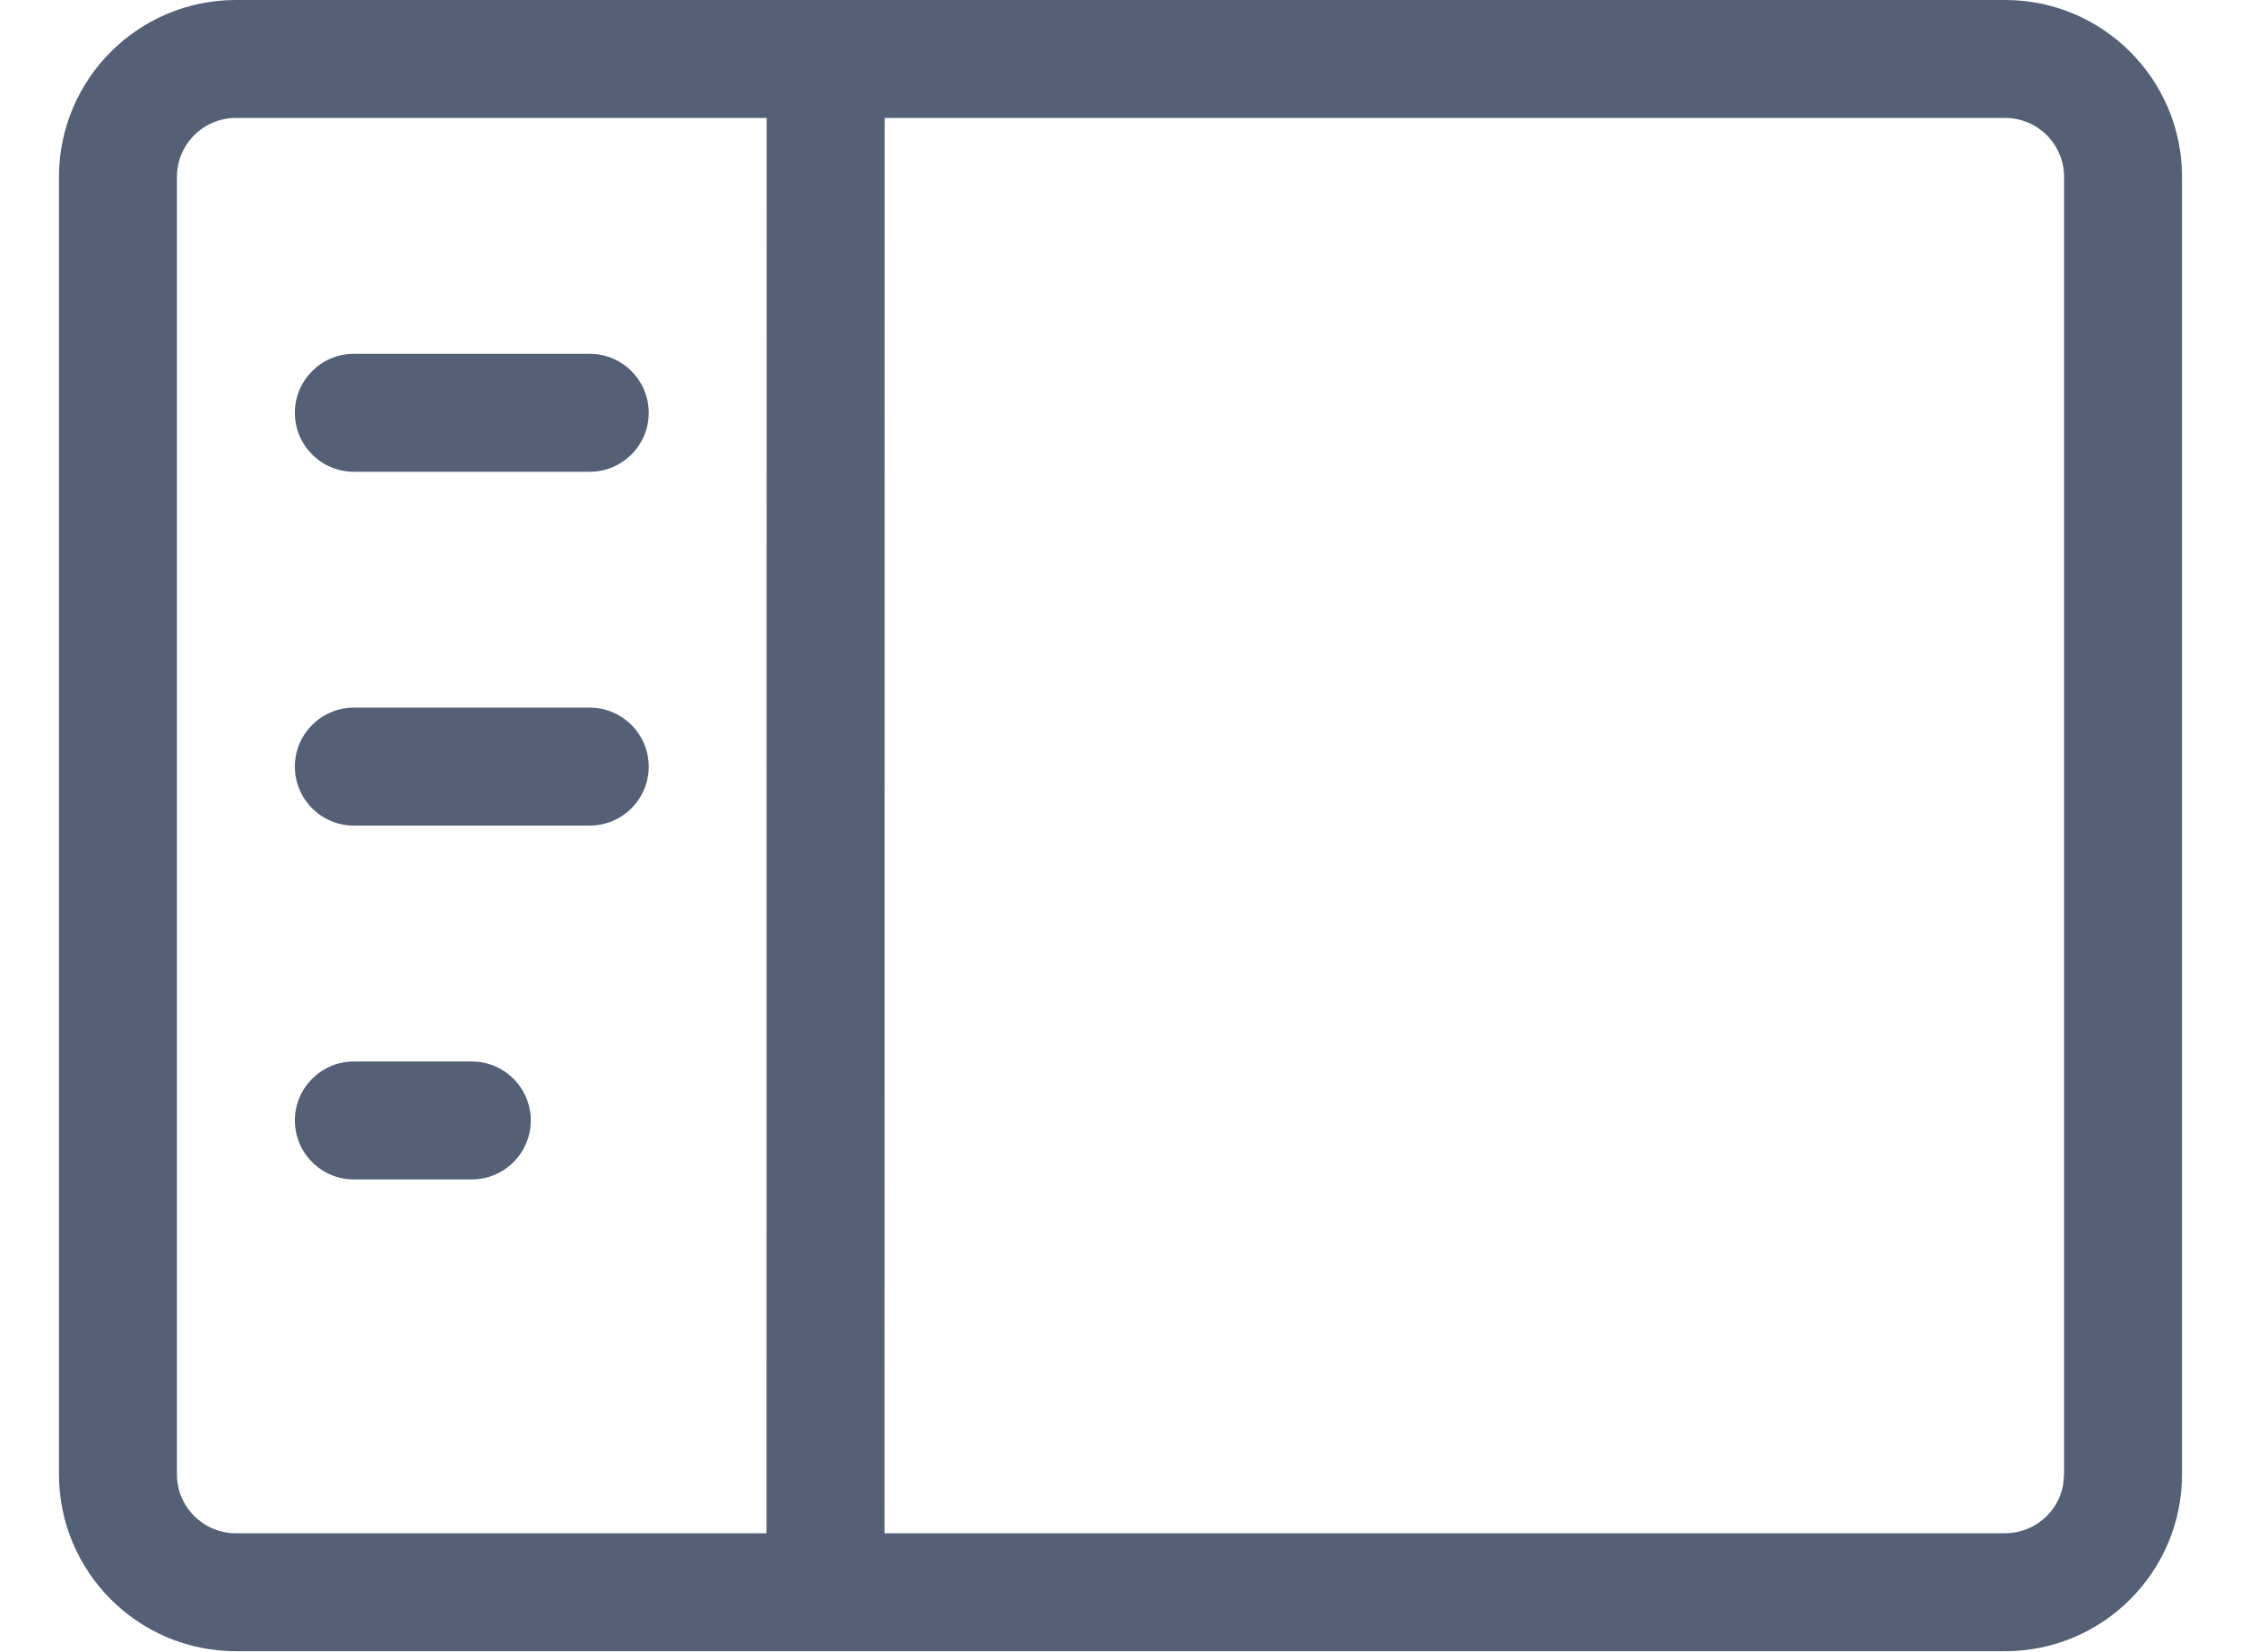
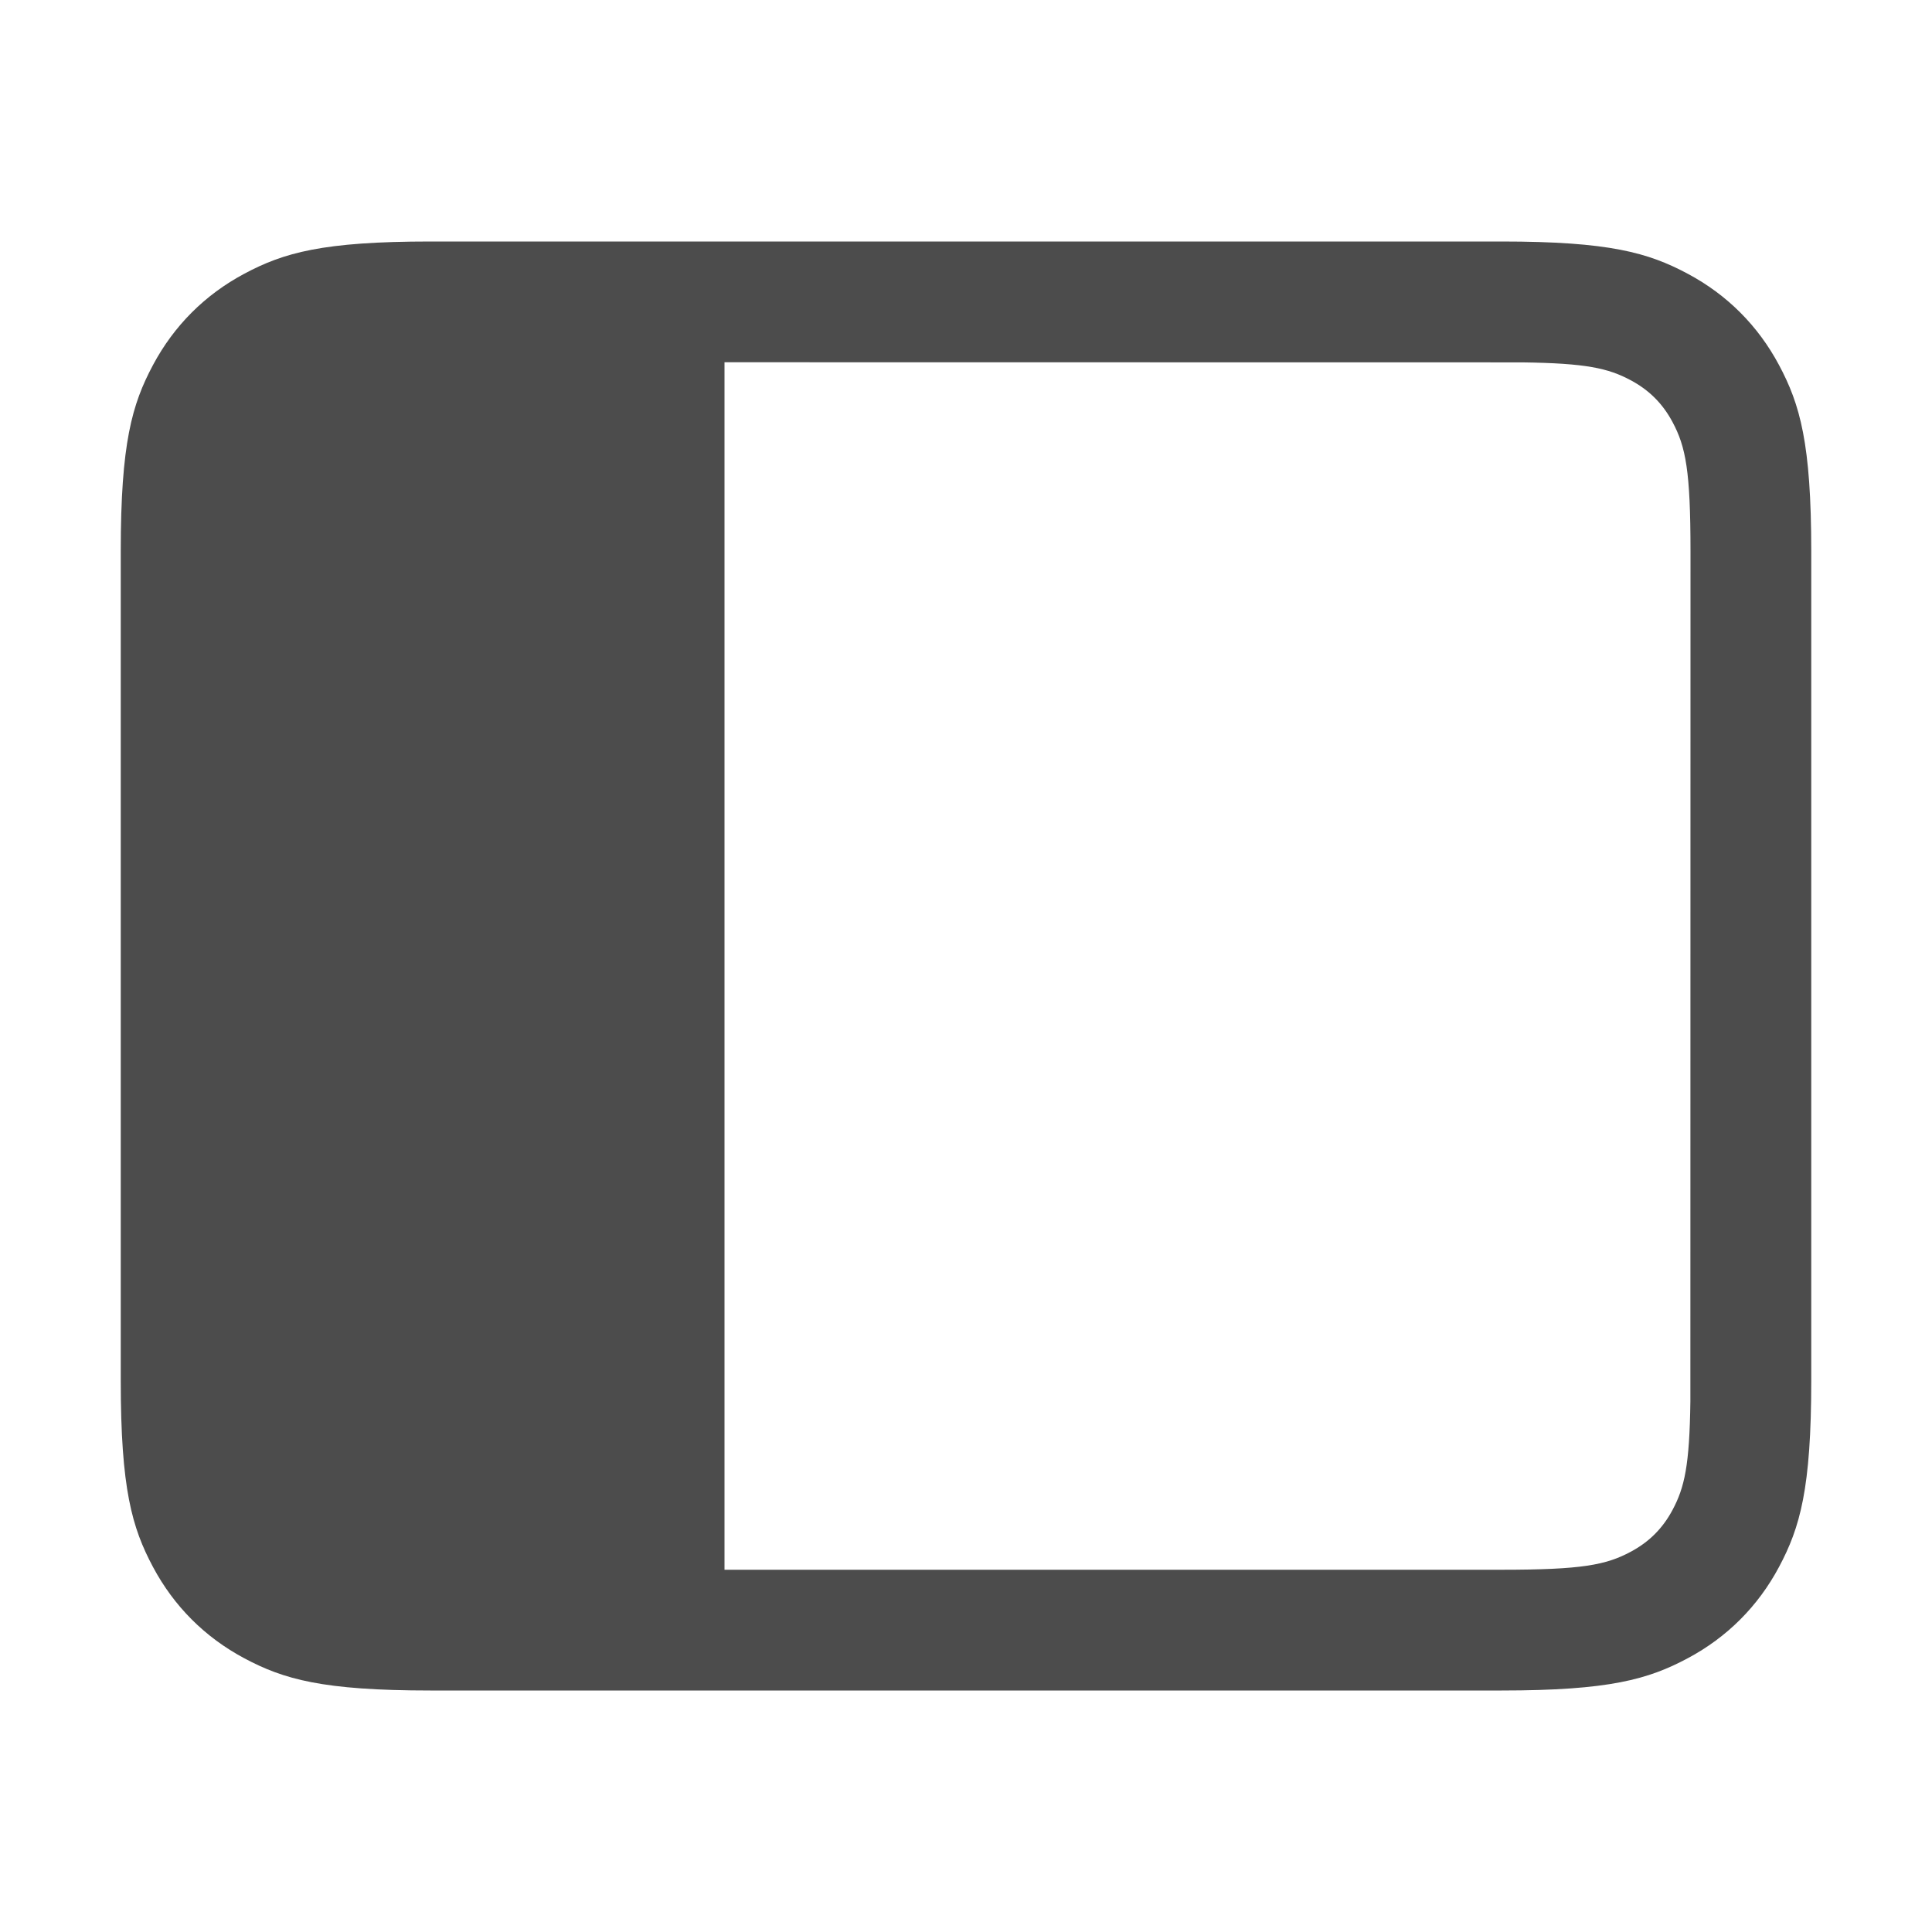
- <svg xmlns="http://www.w3.org/2000/svg" width="19px" height="14px" viewBox="0 0 19 14" version="1.1">
-   <g id="页面-1" stroke="none" stroke-width="1" fill="none" fill-rule="evenodd">
-     <g id="画板" transform="translate(-15, -19)" fill="#536076">
-       <g id="视图切换" transform="translate(15.5, 19)">
-         <path d="M1.5,14 C0.672,14 0,13.328 0,12.5 L0,12.5 L0,1.5 C0,0.672 0.672,0 1.5,0 L1.5,0 L16.5,0 C17.328,0 18,0.672 18,1.5 L18,1.5 L18,12.5 C18,13.328 17.328,14 16.5,14 L16.5,14 Z M6,1 L1.5,1 C1.224,1 1,1.224 1,1.5 L1,1.5 L1,12.5 C1,12.776 1.224,13 1.5,13 L1.5,13 L5.999,13 L6,1 Z M16.5,1 L7,1 L6.999,13 L16.5,13 C16.745,13 16.95,12.823 16.992,12.59 L17,12.5 L17,1.5 C17,1.224 16.776,1 16.5,1 L16.5,1 Z M3.5,9 C3.776,9 4,9.224 4,9.5 C4,9.776 3.776,10 3.5,10 L2.5,10 C2.224,10 2,9.776 2,9.5 C2,9.224 2.224,9 2.5,9 L3.5,9 Z M4.5,6 C4.776,6 5,6.224 5,6.5 C5,6.776 4.776,7 4.5,7 L2.5,7 C2.224,7 2,6.776 2,6.5 C2,6.224 2.224,6 2.5,6 L4.5,6 Z M4.5,3 C4.776,3 5,3.224 5,3.5 C5,3.776 4.776,4 4.5,4 L2.5,4 C2.224,4 2,3.776 2,3.5 C2,3.224 2.224,3 2.5,3 L4.5,3 Z" id="形状结合" />
+ <svg xmlns="http://www.w3.org/2000/svg" width="16px" height="16px" viewBox="0 0 16 16" version="1.1">
+   <g id="日历云同步新" stroke="none" stroke-width="1" fill="none" fill-rule="evenodd" fill-opacity="0.7">
+     <g id="日历-同步-日历搜索备份" transform="translate(-540, -217)" fill="#000000">
+       <g id="编组-5" transform="translate(468, 200)" fill-rule="nonzero">
+         <g id="编组-4备份" transform="translate(62, 7)">
+           <g id="ICON" transform="translate(10, 10)">
+             <path d="M12.436,2 C13.328,2 13.651,2.093 13.977,2.267 C14.303,2.441 14.559,2.697 14.733,3.023 C14.907,3.349 15,3.672 15,4.564 L15,11.436 C15,12.328 14.907,12.651 14.733,12.977 C14.559,13.303 14.303,13.559 13.977,13.733 C13.651,13.907 13.328,14 12.436,14 L3.564,14 C2.672,14 2.349,13.907 2.023,13.733 C1.697,13.559 1.441,13.303 1.267,12.977 C1.093,12.651 1,12.328 1,11.436 L1,4.564 C1,3.672 1.093,3.349 1.267,3.023 C1.441,2.697 1.697,2.441 2.023,2.267 C2.349,2.093 2.672,2 3.564,2 L12.436,2 Z M12.606,3.001 L6,3 L6,13 L12.436,13 C13.098,13 13.3,12.961 13.505,12.851 C13.657,12.77 13.77,12.657 13.851,12.505 C13.951,12.318 13.992,12.135 13.999,11.606 L14,4.564 C14,3.902 13.961,3.7 13.851,3.495 C13.77,3.343 13.657,3.23 13.505,3.149 C13.318,3.049 13.135,3.008 12.606,3.001 Z" id="形状结合" />
+           </g>
+         </g>
      </g>
    </g>
  </g>
</svg>
